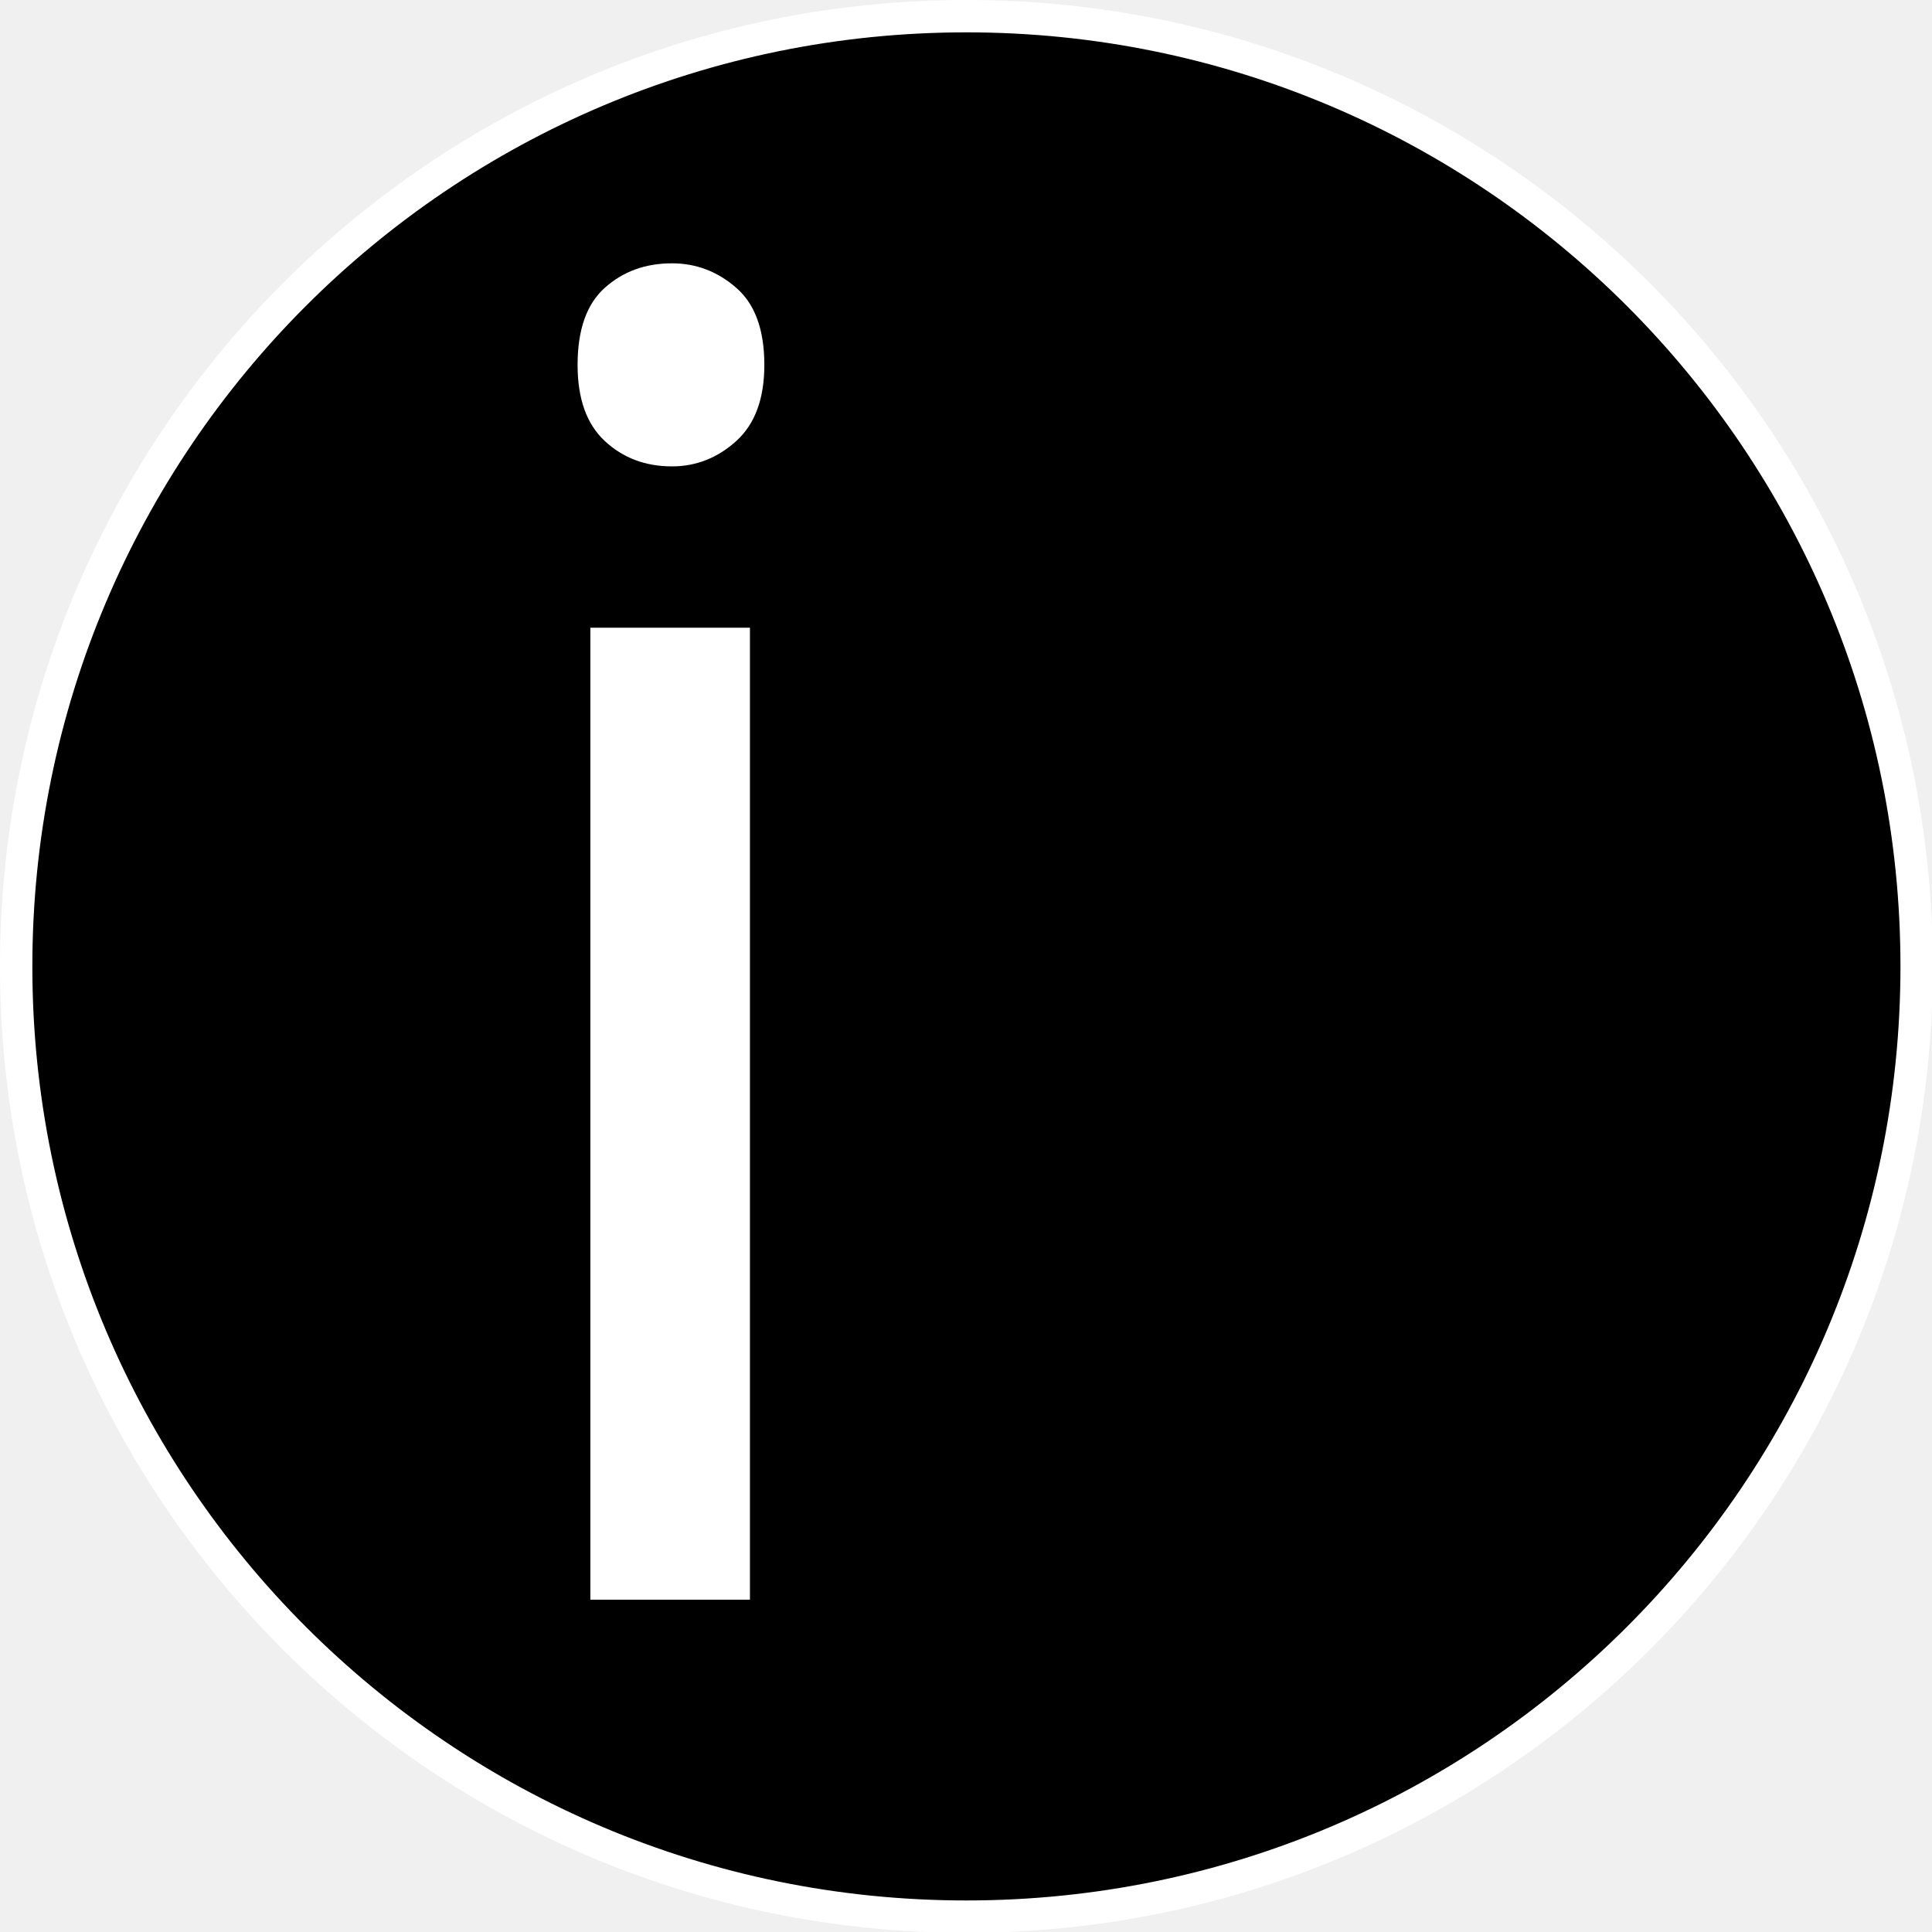
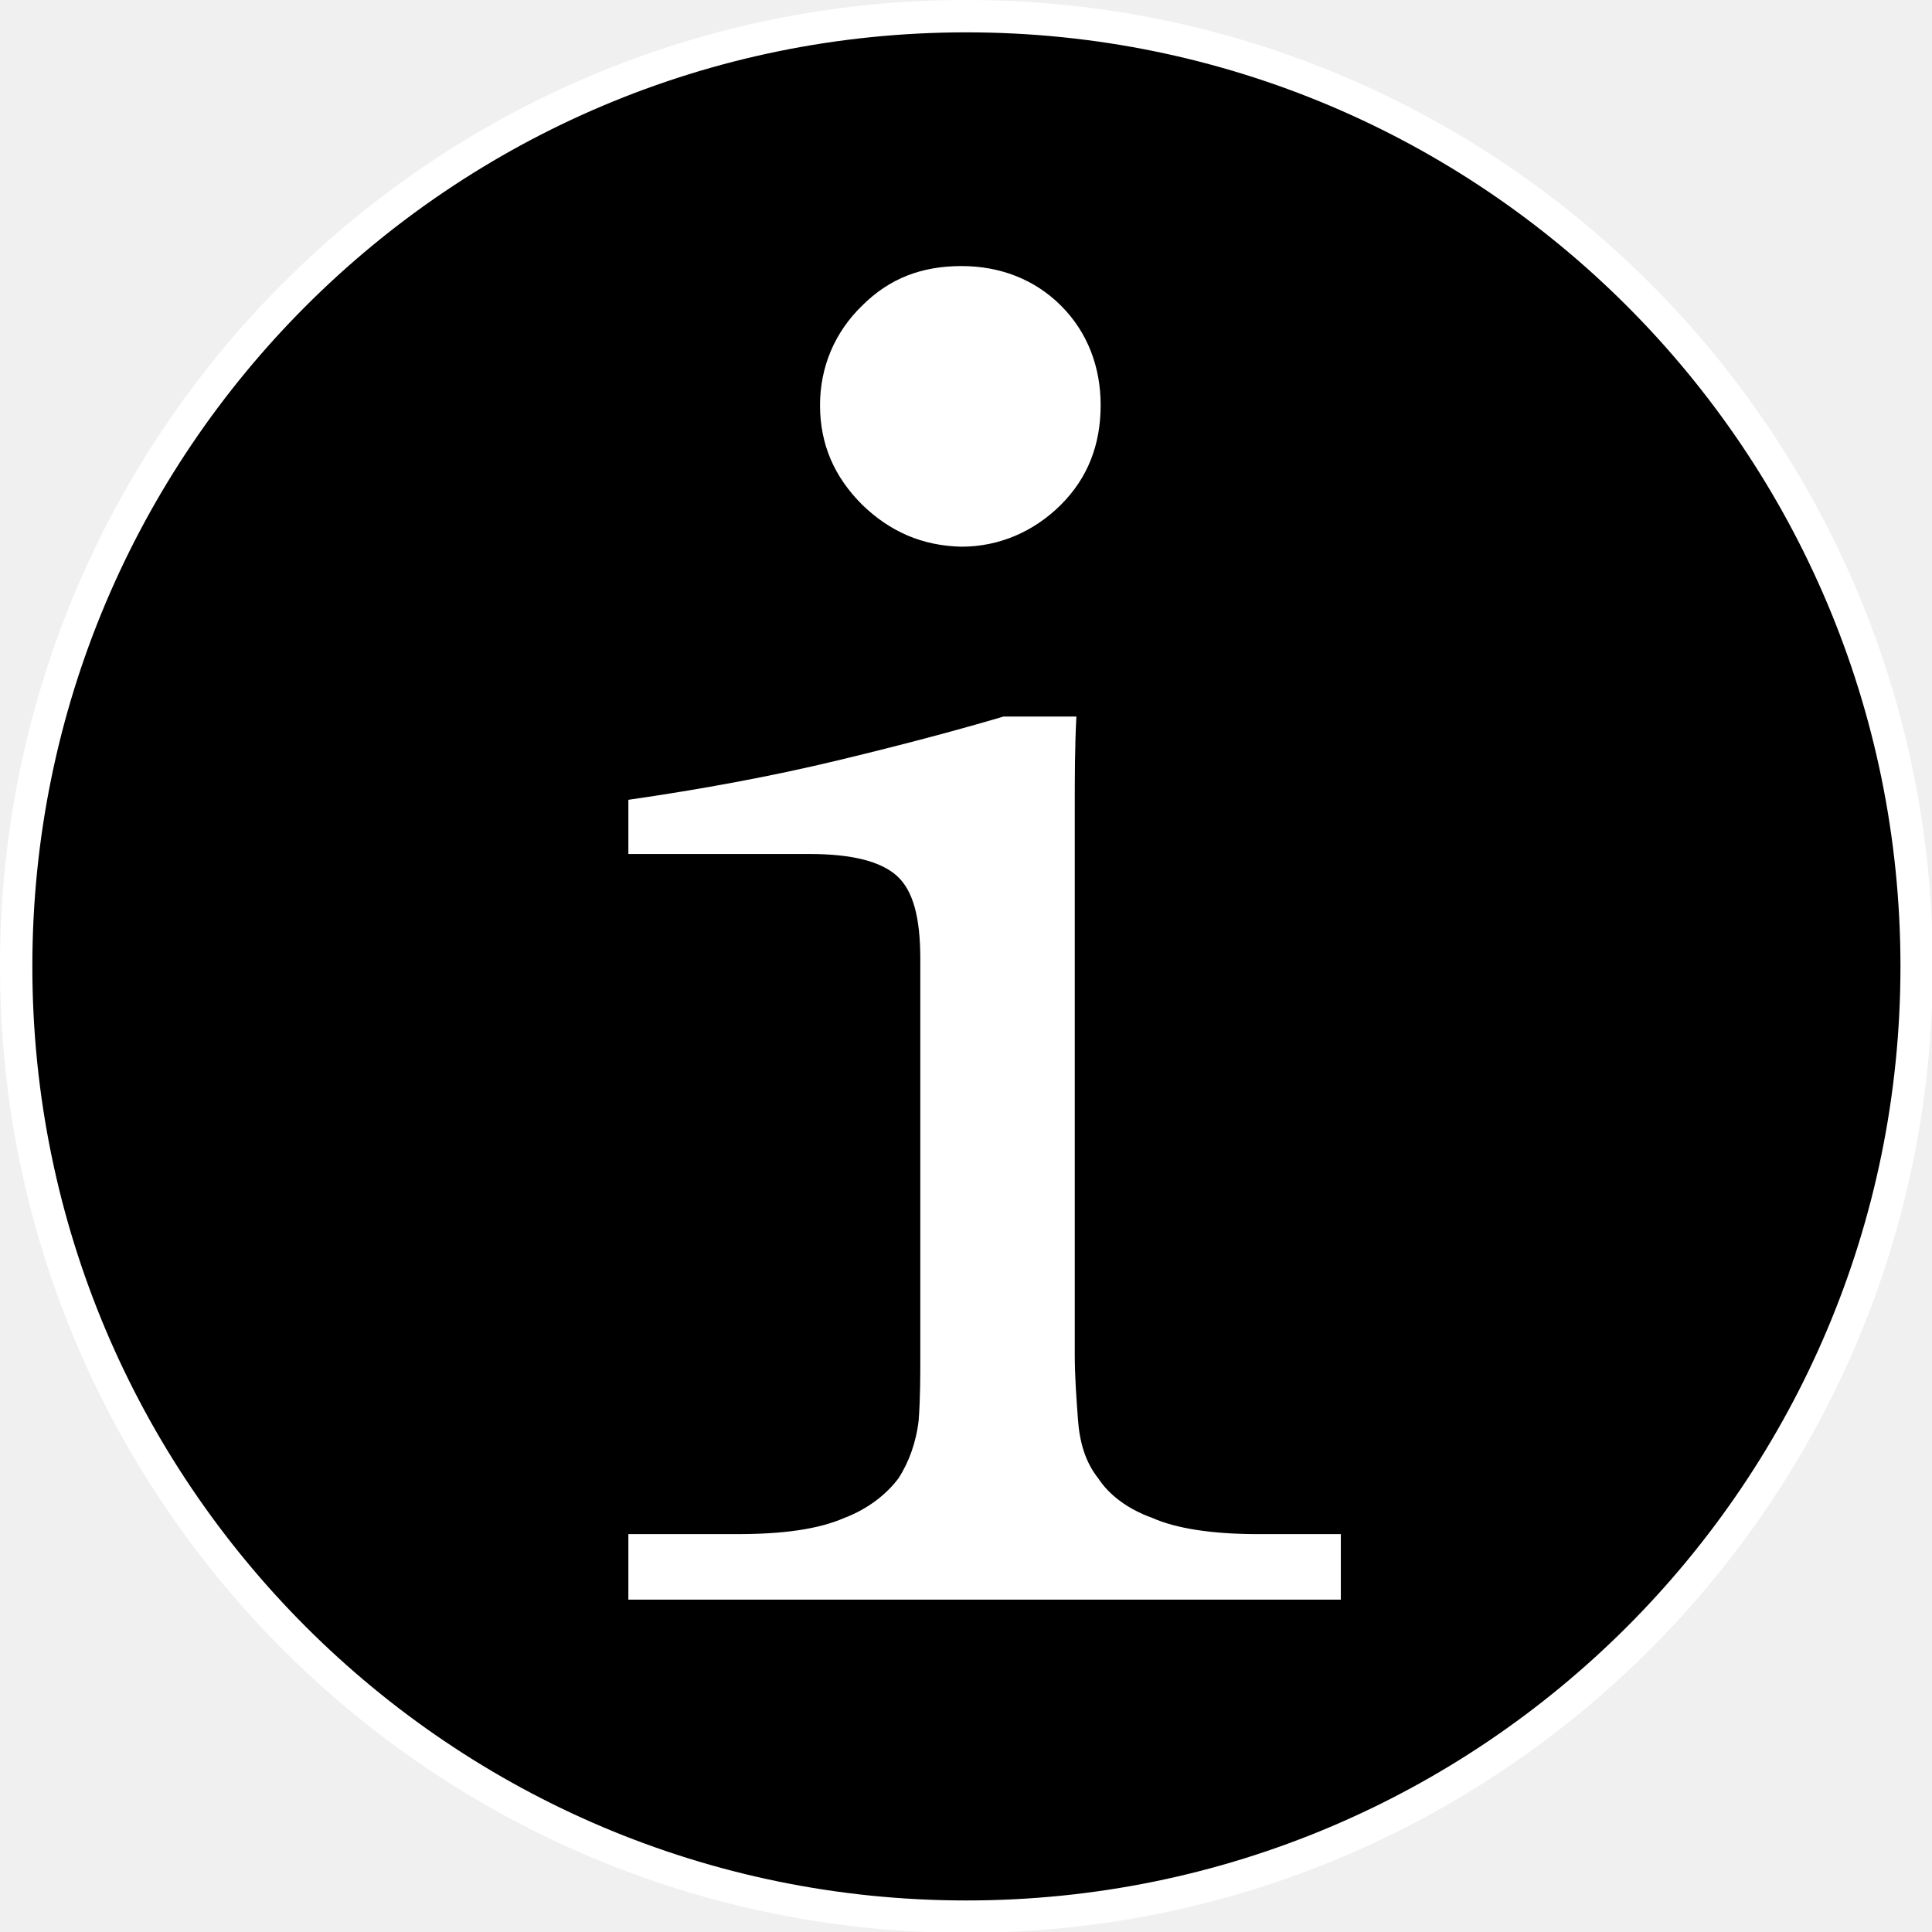
<svg xmlns="http://www.w3.org/2000/svg" version="1.1" id="a" x="0px" y="0px" width="238.9px" height="238.9px" viewBox="0 0 238.9 238.9" style="enable-background:new 0 0 238.9 238.9;" xml:space="preserve">
  <style type="text/css">
	.st0{stroke:#FFFFFF;stroke-width:4;stroke-miterlimit:10;}
	.st1{fill:#FFFFFF;}
- 	.st2{font-family:'BradfordMonoLL-Regular';}
- 	.st3{font-size:224.221px;}
+ 	.st2{enable-background:new    ;}
</style>
  <circle class="st0" cx="-139.5" cy="119.5" r="117.5" />
-   <path class="st1" d="M-128.5,79.2V171h30.6v15.8h-79.4V171h30.4V95h-30.4V79.2L-128.5,79.2L-128.5,79.2z M-128.5,41.8v21.8h-18.4  V41.8H-128.5z" />
+   <path class="st1" d="M-128.5,79.2V171h30.6v15.8h-79.4V171h30.4V95h-30.4V79.2H-128.5L-128.5,79.2z M-128.5,41.8v21.8h-18.4V41.8  H-128.5z" />
  <circle class="st0" cx="119.5" cy="119.5" r="117.5" />
-   <text transform="matrix(1 0 0 1 53.9361 197.8107)" class="st1 st2 st3">i</text>
+   <g class="st2">
+     <path class="st1" d="M104.4,187.7c2.9-1.1,5.2-2.9,6.7-4.9c1.3-2,2.2-4.5,2.5-7.2c0.2-2.7,0.2-5.4,0.2-8.1v-48.9   c0-5.2-0.9-8.5-2.9-10.3s-5.6-2.7-10.8-2.7H77.7v-6.7c9-1.3,17.7-2.9,26-4.9c8.3-2,15-3.8,20.4-5.4h9c-0.2,3.8-0.2,7.6-0.2,11.4   c0,3.8,0,7.6,0,11v56.5c0,2.7,0.2,5.4,0.4,8.1c0.2,2.7,0.9,5.2,2.5,7.2c1.3,2,3.6,3.8,6.7,4.9c2.9,1.3,7.4,2,13,2h10.3v8.1H77.7   v-8.1h13.5C96.8,189.7,101.2,189.1,104.4,187.7z M106.6,62.4c-3.4-3.4-5.2-7.4-5.2-12.3c0-4.7,1.8-9,5.2-12.3   c3.4-3.4,7.4-4.9,12.3-4.9c4.7,0,9,1.6,12.3,4.9s4.9,7.6,4.9,12.3c0,4.9-1.6,9-4.9,12.3s-7.6,5.2-12.3,5.2   C114,67.5,110,65.7,106.6,62.4z" />
+   </g>
</svg>
